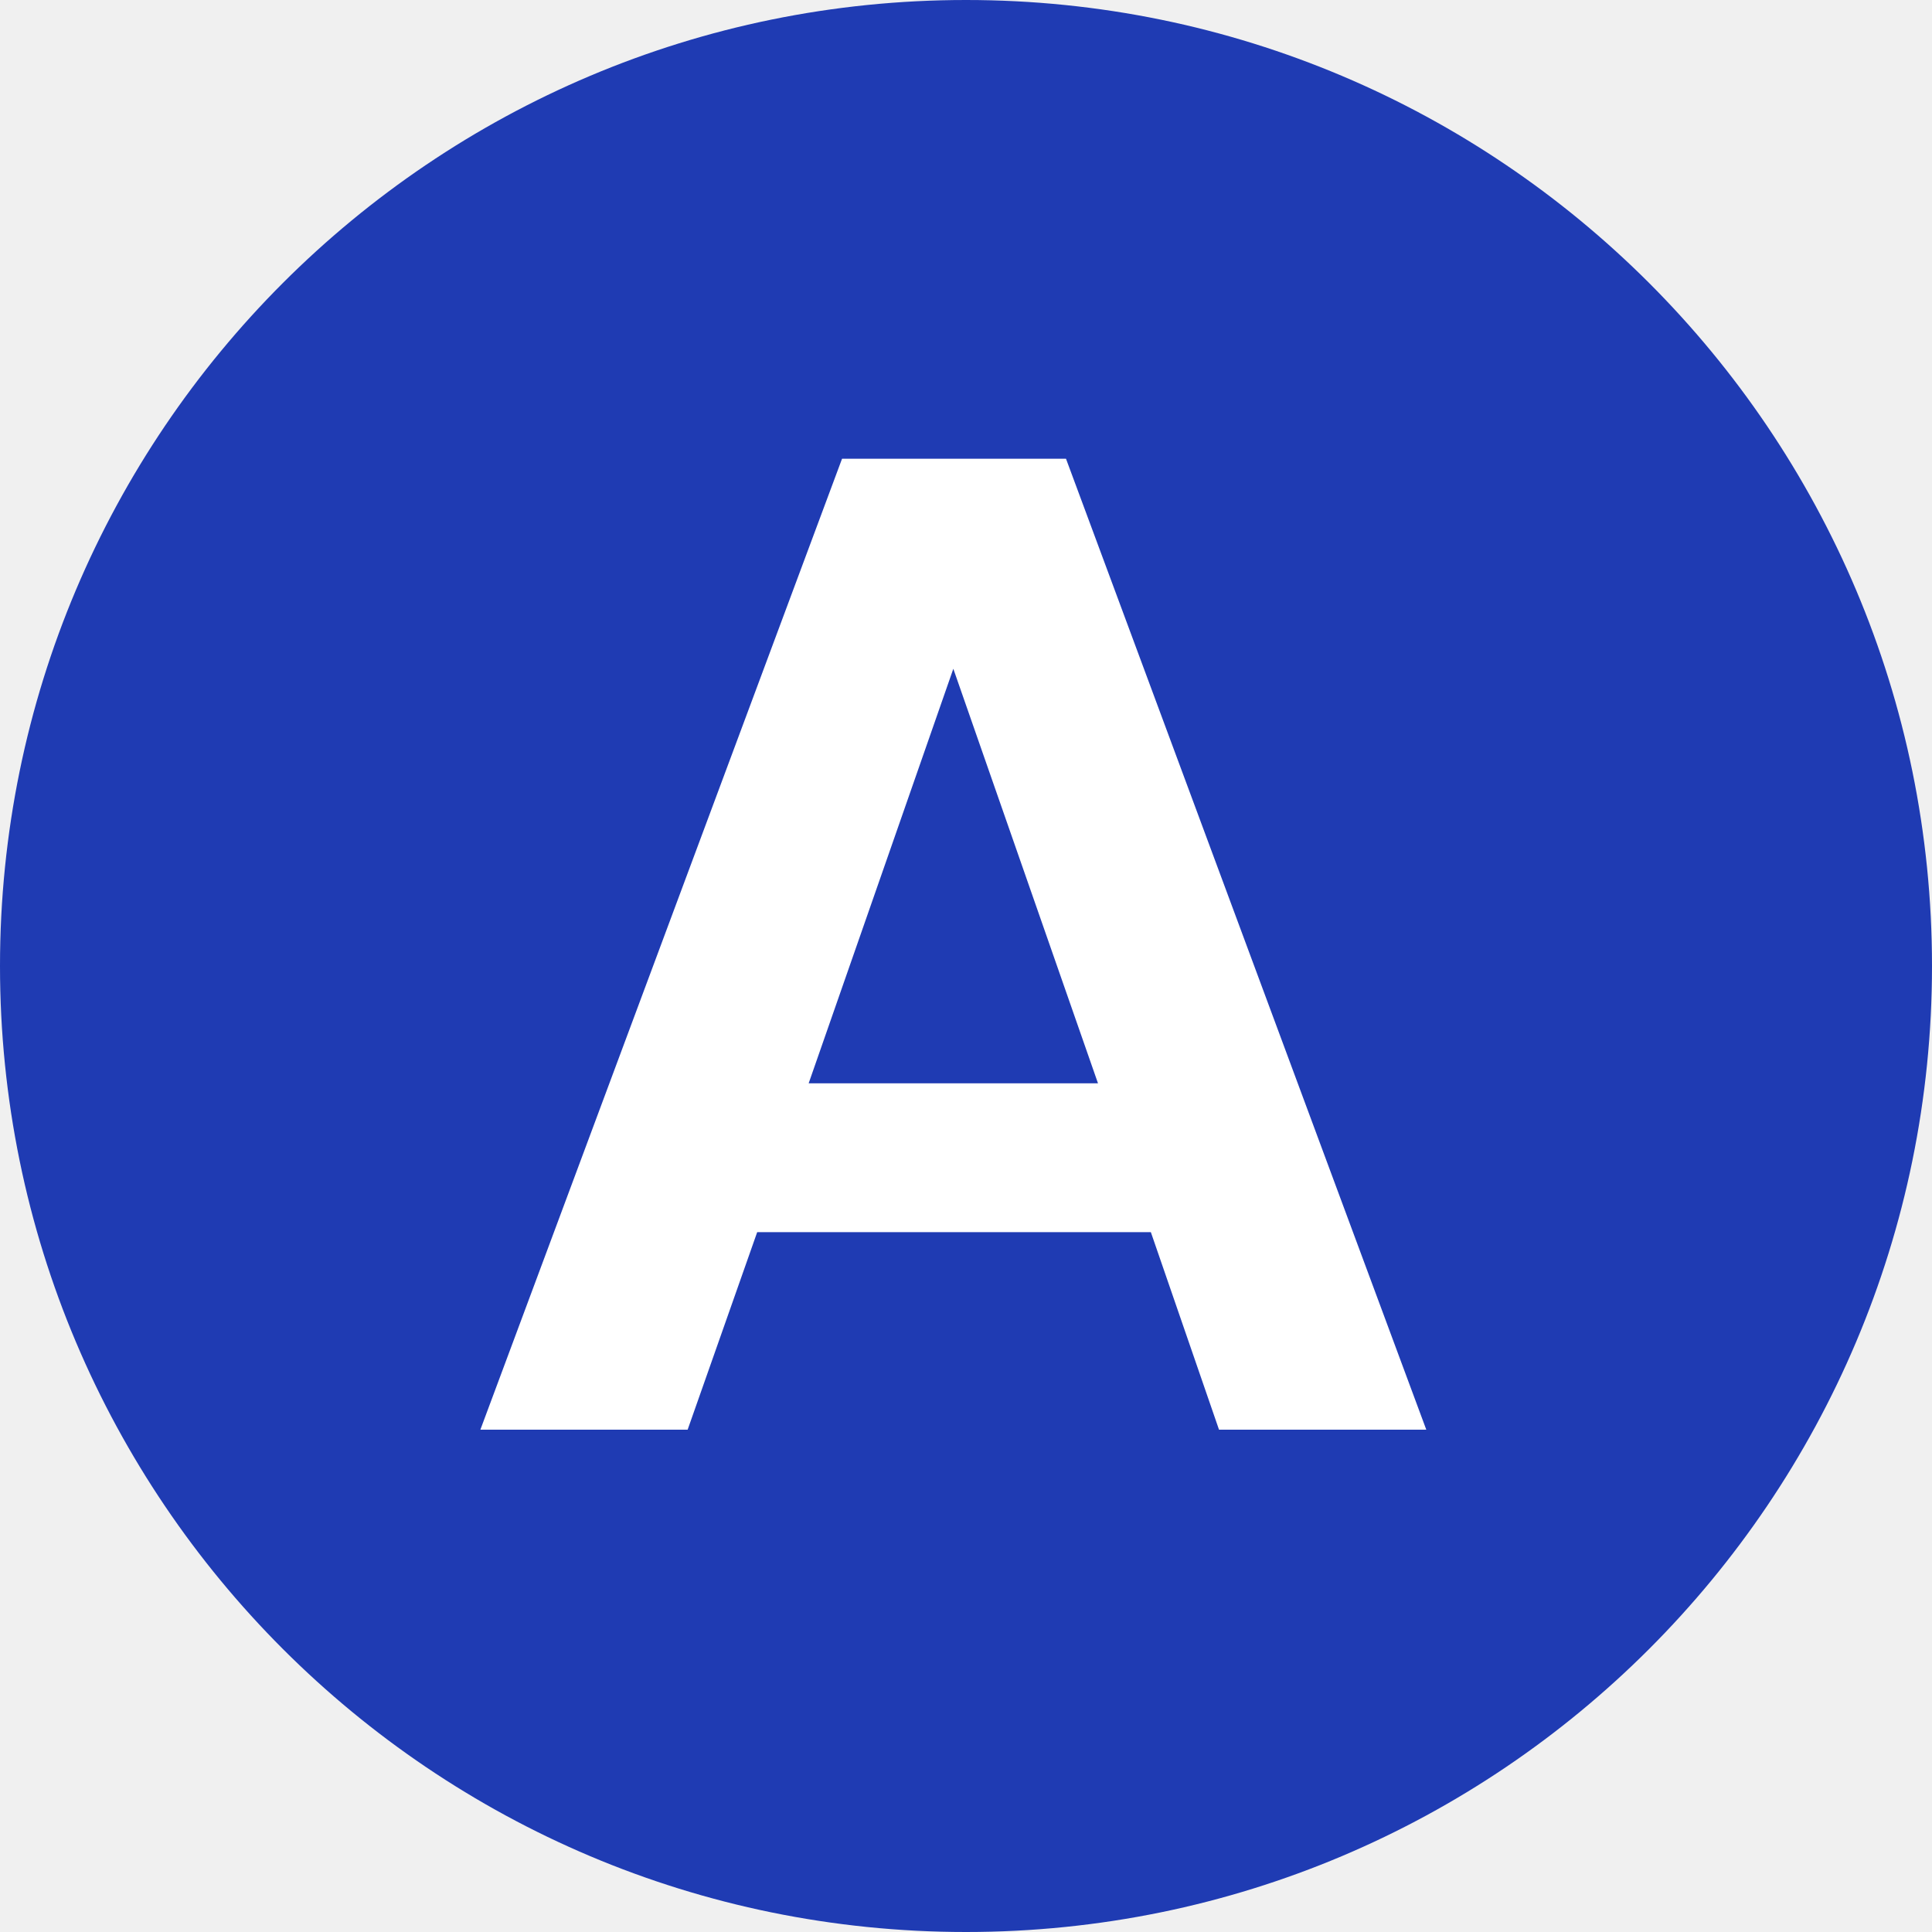
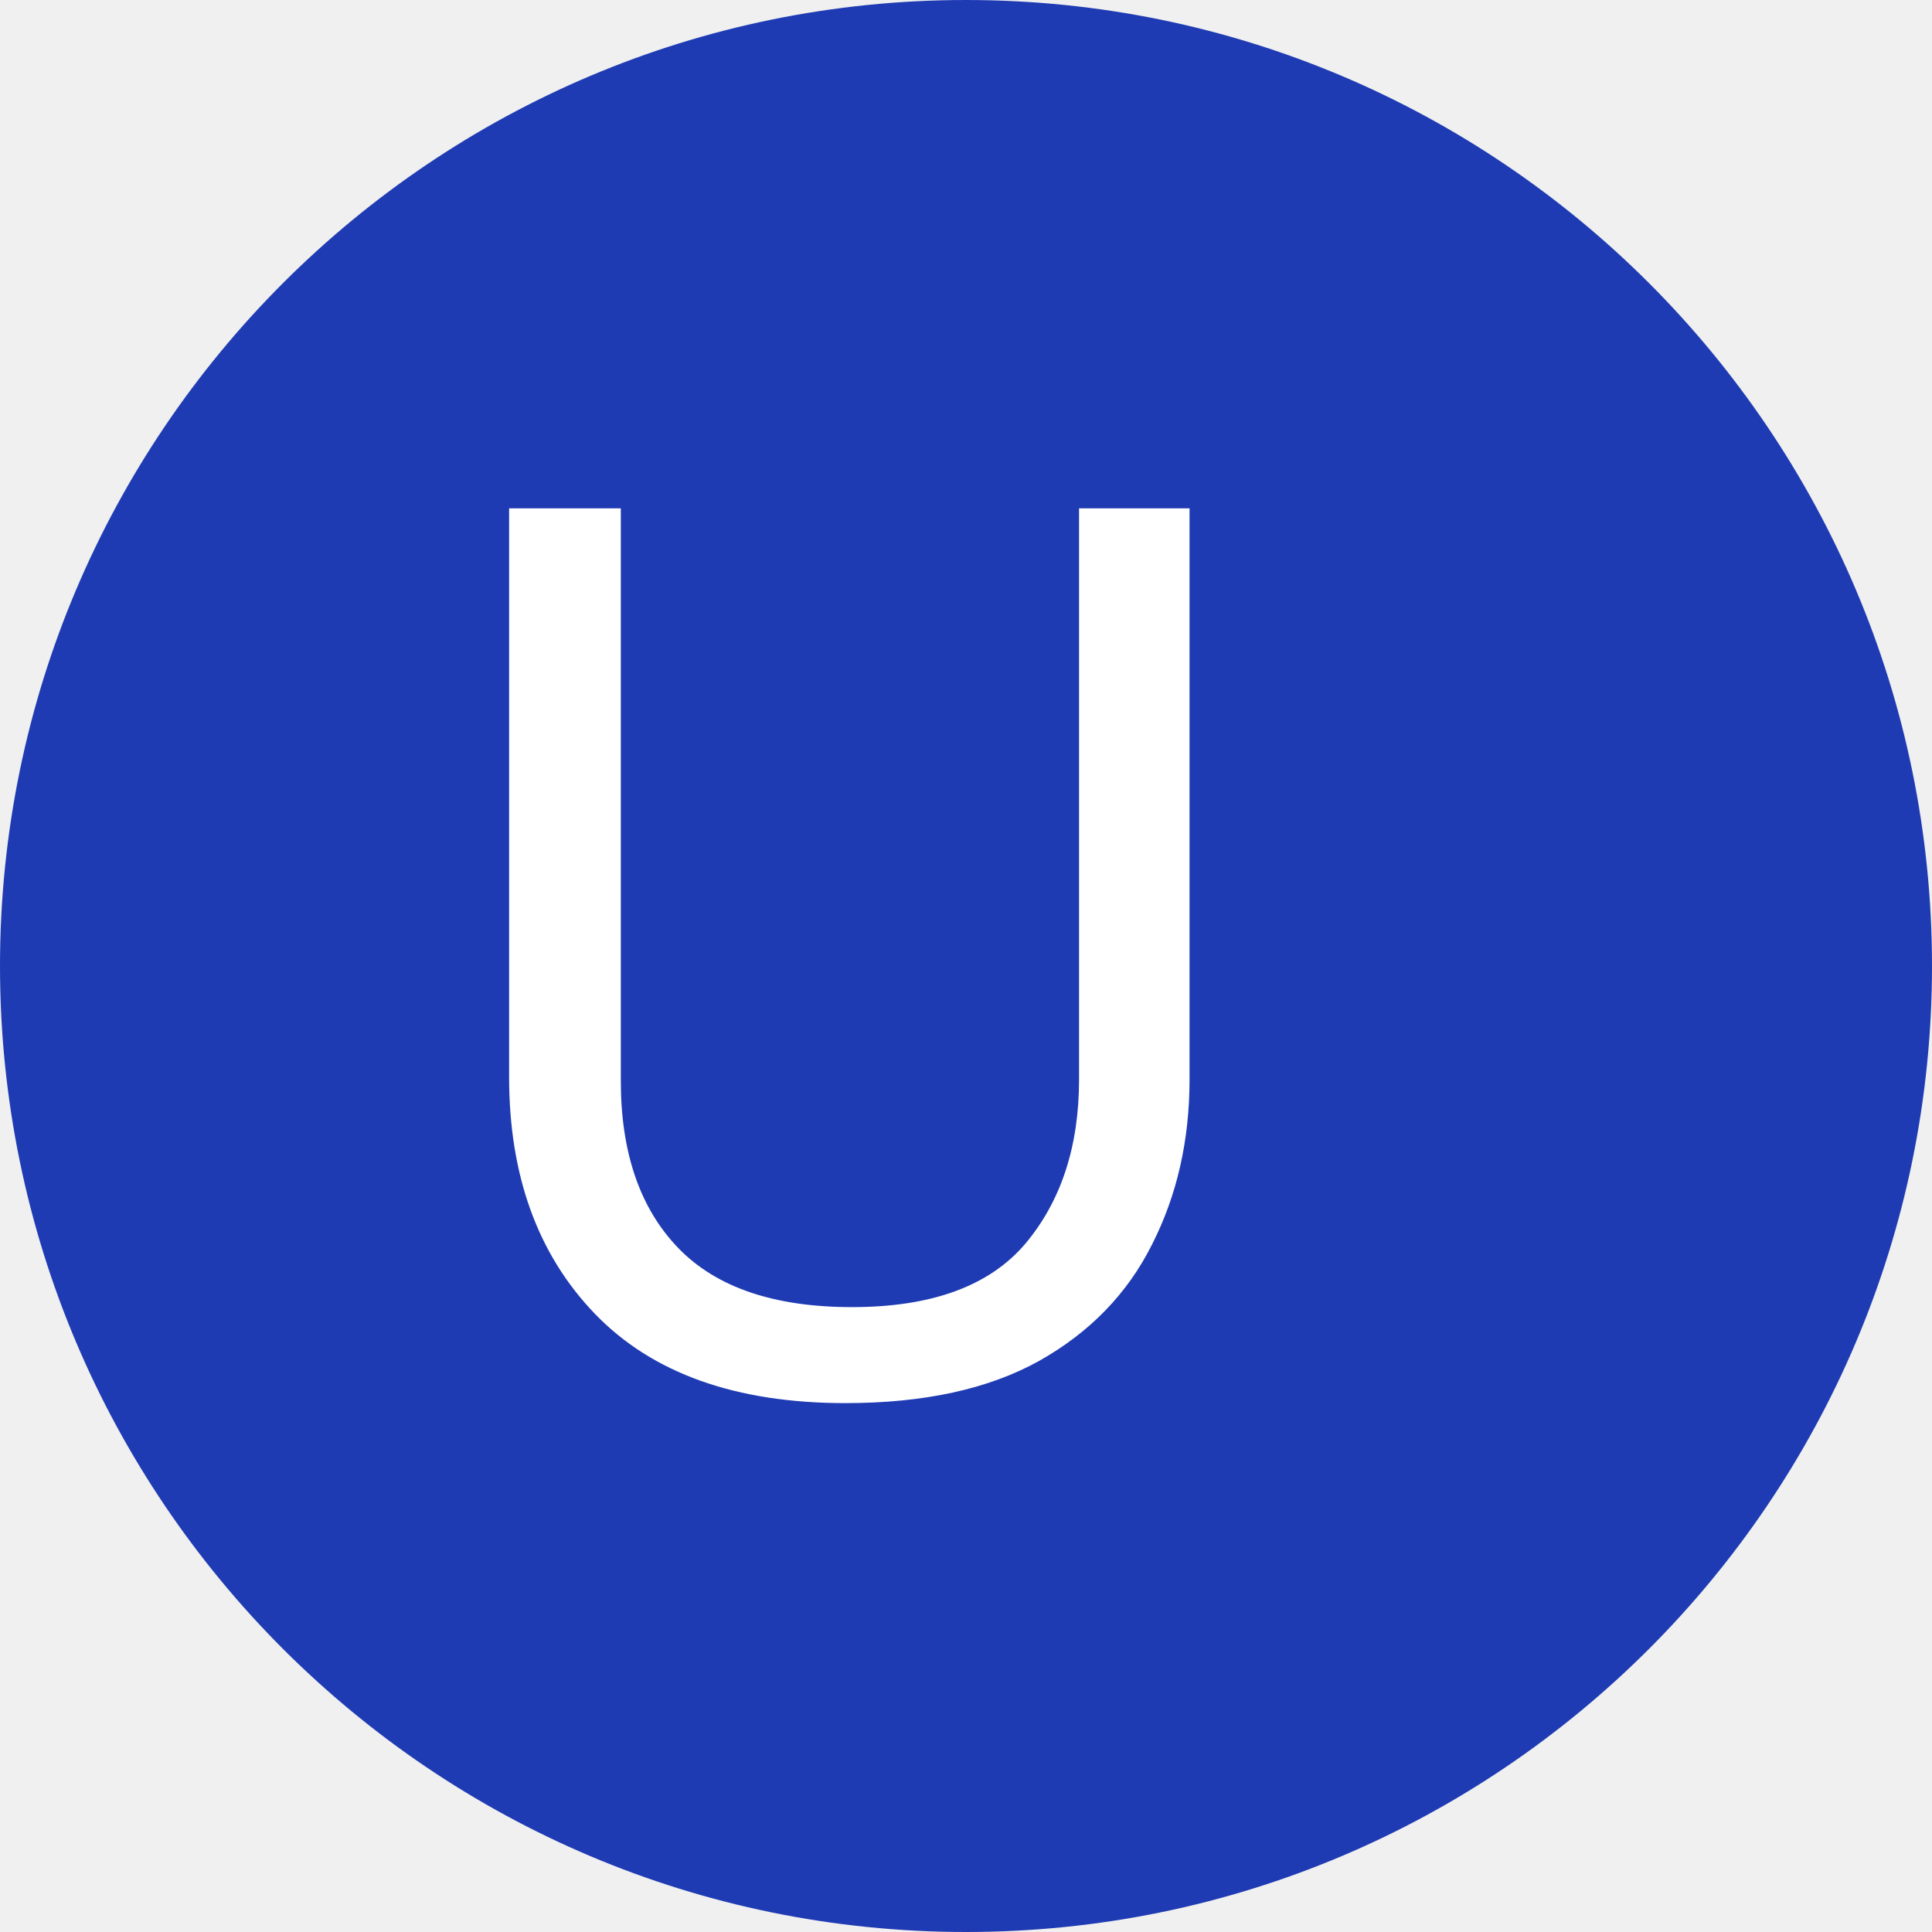
- <svg xmlns="http://www.w3.org/2000/svg" width="50" height="50" viewBox="0 0 50 50" fill="none">
-   <circle cx="25" cy="25" r="25" fill="#1F3BB3" />
-   <path d="M29.784 31.888H19.596L17.796 37H12.432L21.792 11.872H27.588L36.912 37H31.548L29.784 31.888ZM28.416 28.036L24.672 17.308L20.928 28.036H28.416Z" fill="white" />
+ <svg xmlns="http://www.w3.org/2000/svg" version="1.2" viewBox="0 0 50 50" width="50" height="50">
+   <style>
+ 		tspan { white-space:pre } 
+ 		.s0 { fill: #1f3bb3 } 
+ 		.t1 { font-size: 32px;fill: #ffffff;font-weight: 400;font-family: "DelaGothicOne-Regular", "Dela Gothic One" } 
+ 	</style>
+   <path class="s0" d="m25 50c-13.8 0-25-11.2-25-25 0-13.8 11.2-25 25-25 13.8 0 25 11.2 25 25 0 13.8-11.2 25-25 25z" />
+   <text id="U" style="transform: matrix(1,0,0,1,-4,11)">
+     <tspan x="14.3" y="25" class="t1">U
+ </tspan>
+   </text>
</svg>
